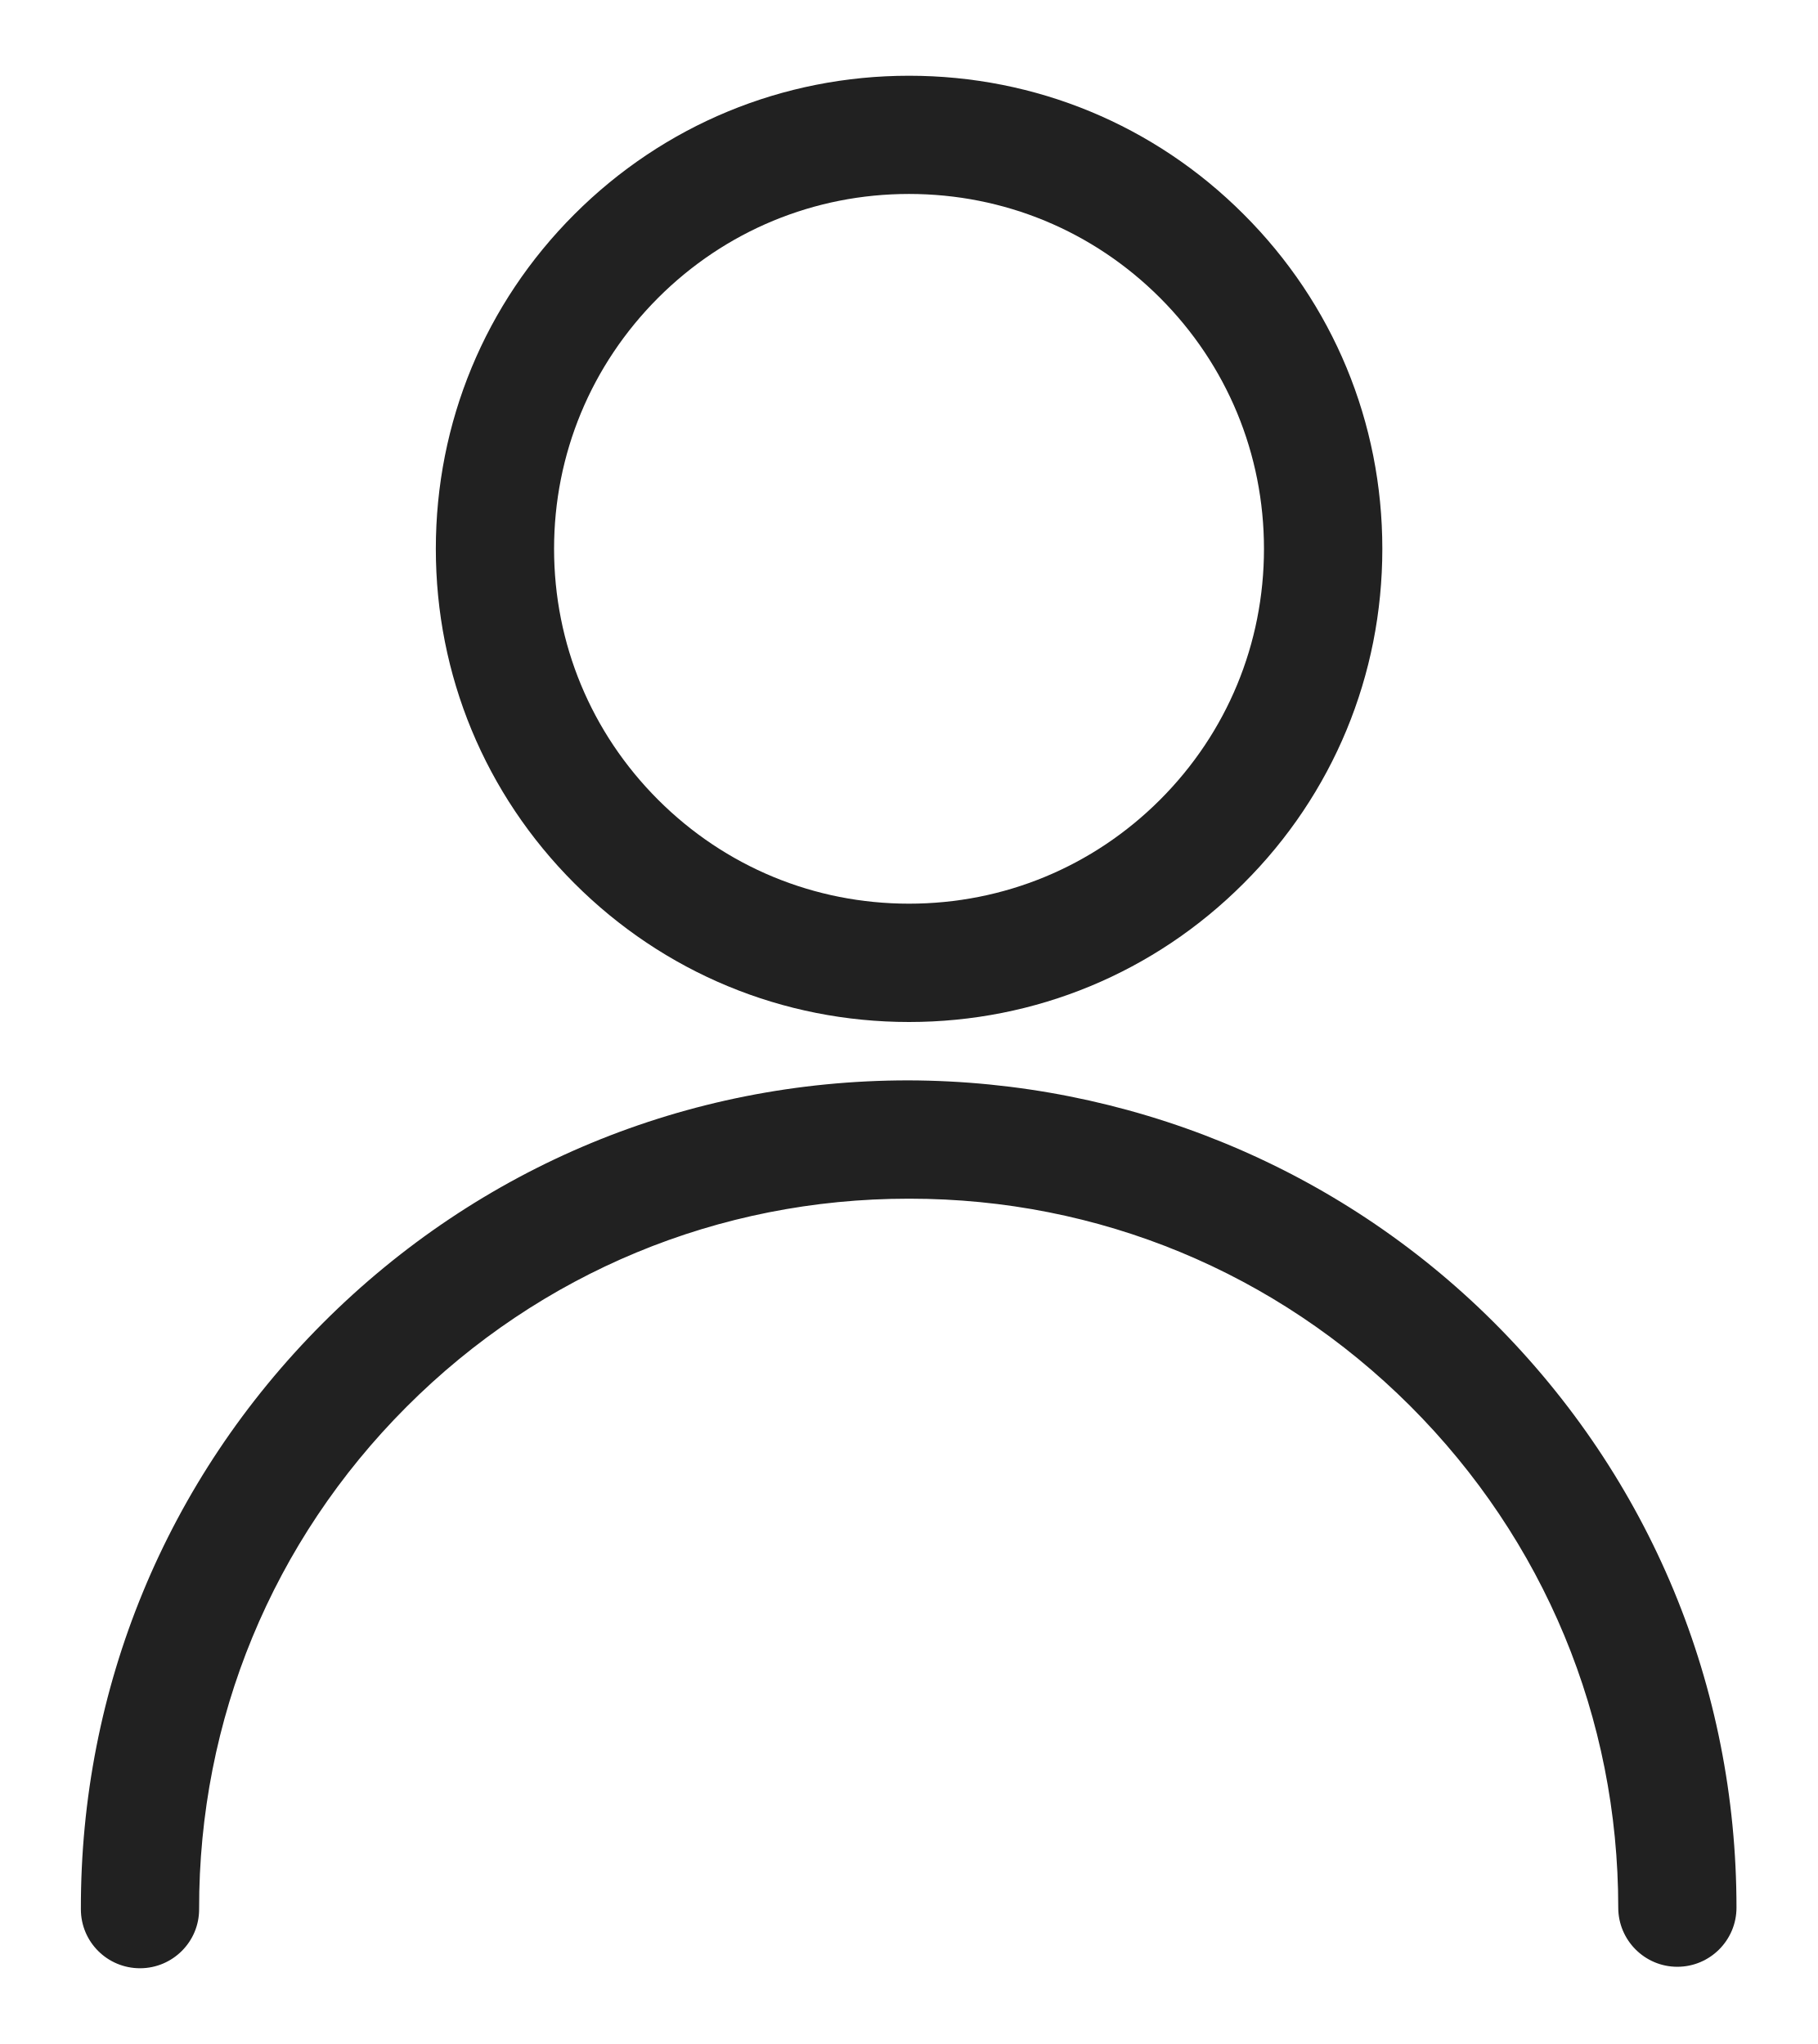
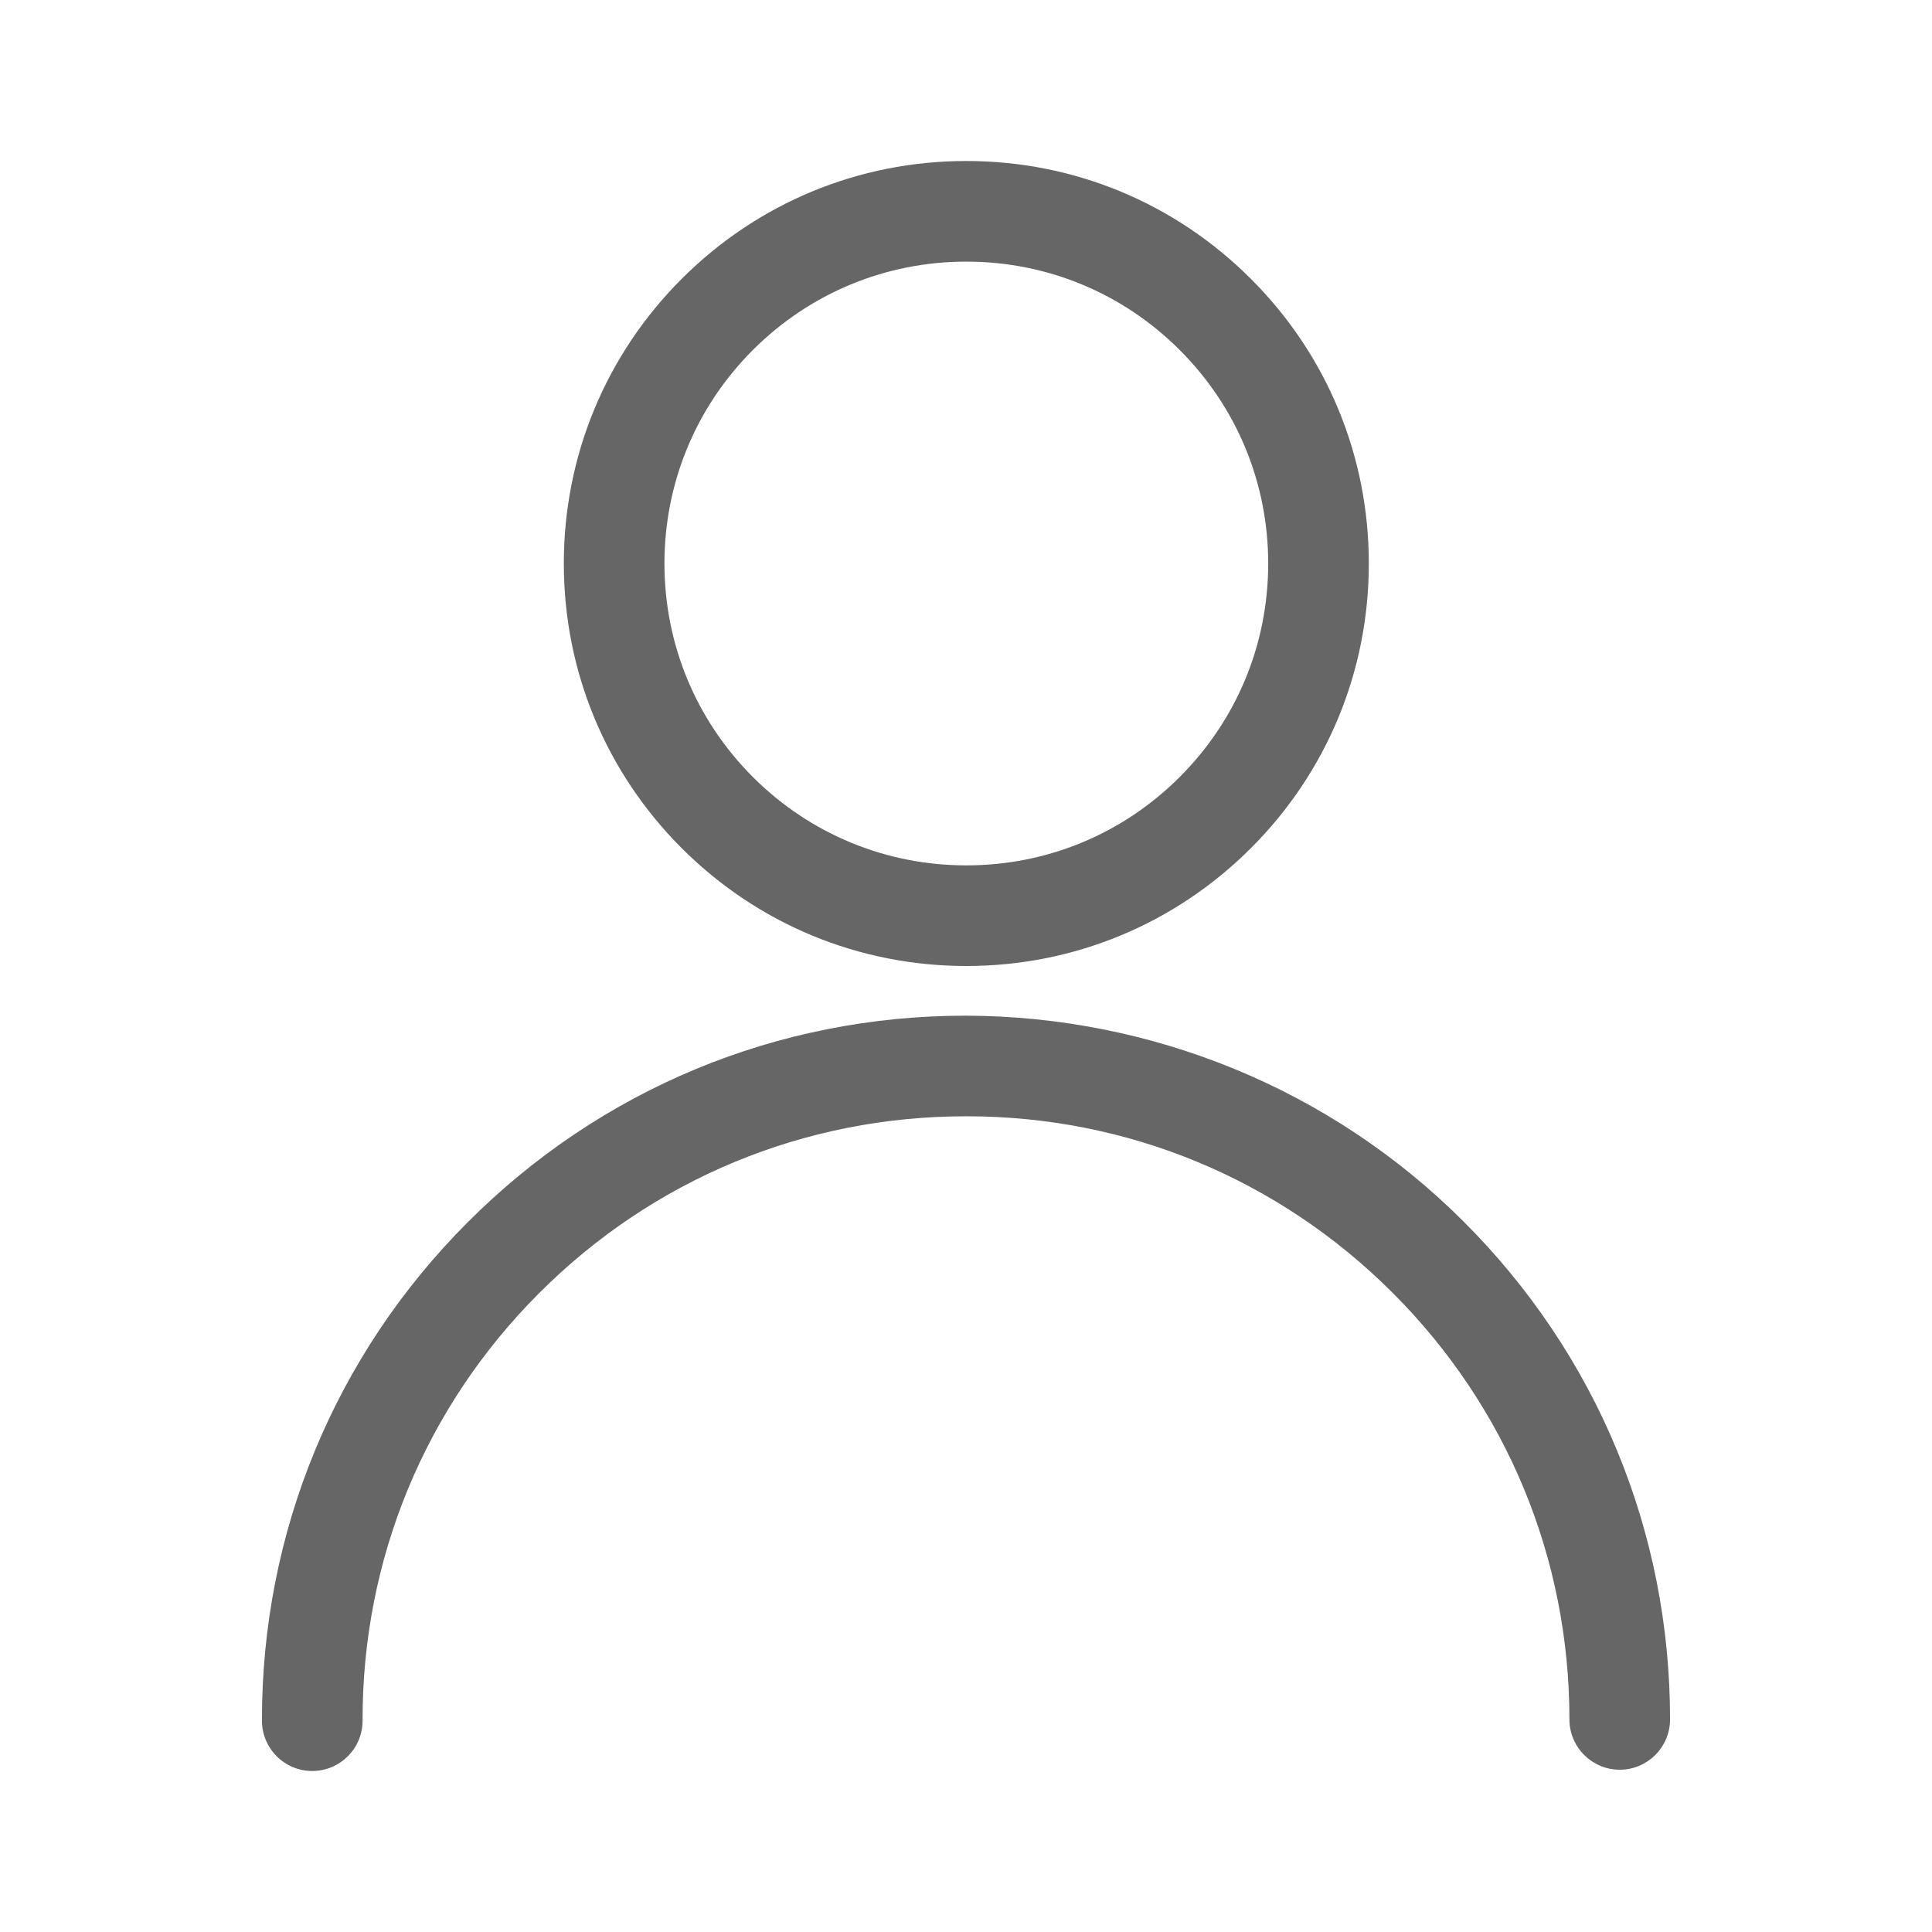
- <svg xmlns="http://www.w3.org/2000/svg" width="16" height="18" viewBox="0 0 16 18" fill="none">
-   <path d="M8.003 9C9.116 9 10.163 8.566 10.949 7.779C11.737 6.993 12.17 5.946 12.17 4.833C12.17 3.72 11.737 2.674 10.949 1.887C10.163 1.1 9.116 0.667 8.003 0.667C6.891 0.667 5.844 1.1 5.057 1.887C4.27 2.674 3.837 3.721 3.837 4.833C3.837 5.946 4.27 6.992 5.057 7.779C5.844 8.566 6.891 9 8.003 9ZM5.794 2.623C6.384 2.033 7.169 1.708 8.003 1.708C8.838 1.708 9.623 2.033 10.213 2.623C10.803 3.214 11.128 3.998 11.128 4.833C11.128 5.668 10.803 6.453 10.213 7.043C9.623 7.633 8.838 7.958 8.003 7.958C7.169 7.958 6.384 7.633 5.794 7.043C5.204 6.453 4.878 5.668 4.878 4.833C4.878 3.999 5.204 3.214 5.794 2.623Z" fill="black" fill-opacity="0.87" />
-   <path d="M13.149 11.642C11.77 10.267 9.916 9.519 7.997 9.514C6.049 9.514 4.218 10.273 2.841 11.653C1.464 13.032 0.708 14.865 0.712 16.813C0.712 17.101 0.945 17.333 1.233 17.333H1.234C1.521 17.332 1.754 17.099 1.753 16.812C1.75 15.141 2.399 13.571 3.579 12.389C4.759 11.207 6.328 10.556 7.998 10.556C8.001 10.556 8.005 10.556 8.009 10.556C9.671 10.556 11.234 11.203 12.413 12.379C13.595 13.56 14.247 15.129 14.247 16.799C14.247 17.086 14.48 17.32 14.767 17.32C15.055 17.32 15.288 17.086 15.288 16.799C15.288 14.85 14.528 13.019 13.149 11.642Z" fill="black" fill-opacity="0.87" />
+ <svg xmlns="http://www.w3.org/2000/svg" width="24" height="24" viewBox="0 0 24 24" fill="none">
+   <path d="M12.004 12C13.339 12 14.595 11.48 15.539 10.536C16.484 9.592 17.004 8.336 17.004 7C17.004 5.664 16.484 4.408 15.539 3.464C14.595 2.52 13.339 2 12.004 2C10.669 2 9.413 2.52 8.468 3.464C7.524 4.409 7.004 5.665 7.004 7C7.004 8.335 7.524 9.591 8.468 10.536C9.413 11.48 10.669 12 12.004 12ZM9.352 4.348C10.061 3.64 11.003 3.25 12.004 3.25C13.006 3.25 13.947 3.64 14.655 4.348C15.364 5.057 15.754 5.998 15.754 7C15.754 8.002 15.364 8.943 14.655 9.652C13.947 10.36 13.006 10.75 12.004 10.75C11.003 10.75 10.061 10.36 9.352 9.652C8.644 8.943 8.254 8.001 8.254 7C8.254 5.999 8.644 5.057 9.352 4.348Z" fill="black" fill-opacity="0.6" />
+   <path d="M18.178 15.171C16.524 13.52 14.299 12.623 11.996 12.617C9.659 12.617 7.462 13.528 5.809 15.184C4.157 16.839 3.25 19.038 3.254 21.376C3.255 21.721 3.534 22 3.879 22H3.88C4.225 21.999 4.505 21.719 4.504 21.374C4.5 19.37 5.278 17.485 6.694 16.067C8.11 14.648 9.993 13.867 11.997 13.867C12.002 13.867 12.006 13.867 12.011 13.867C14.005 13.867 15.881 14.644 17.295 16.055C18.715 17.472 19.496 19.355 19.496 21.359C19.496 21.704 19.776 21.984 20.121 21.984C20.466 21.984 20.746 21.704 20.746 21.359C20.746 19.021 19.834 16.823 18.178 15.171Z" fill="black" fill-opacity="0.6" />
</svg>
